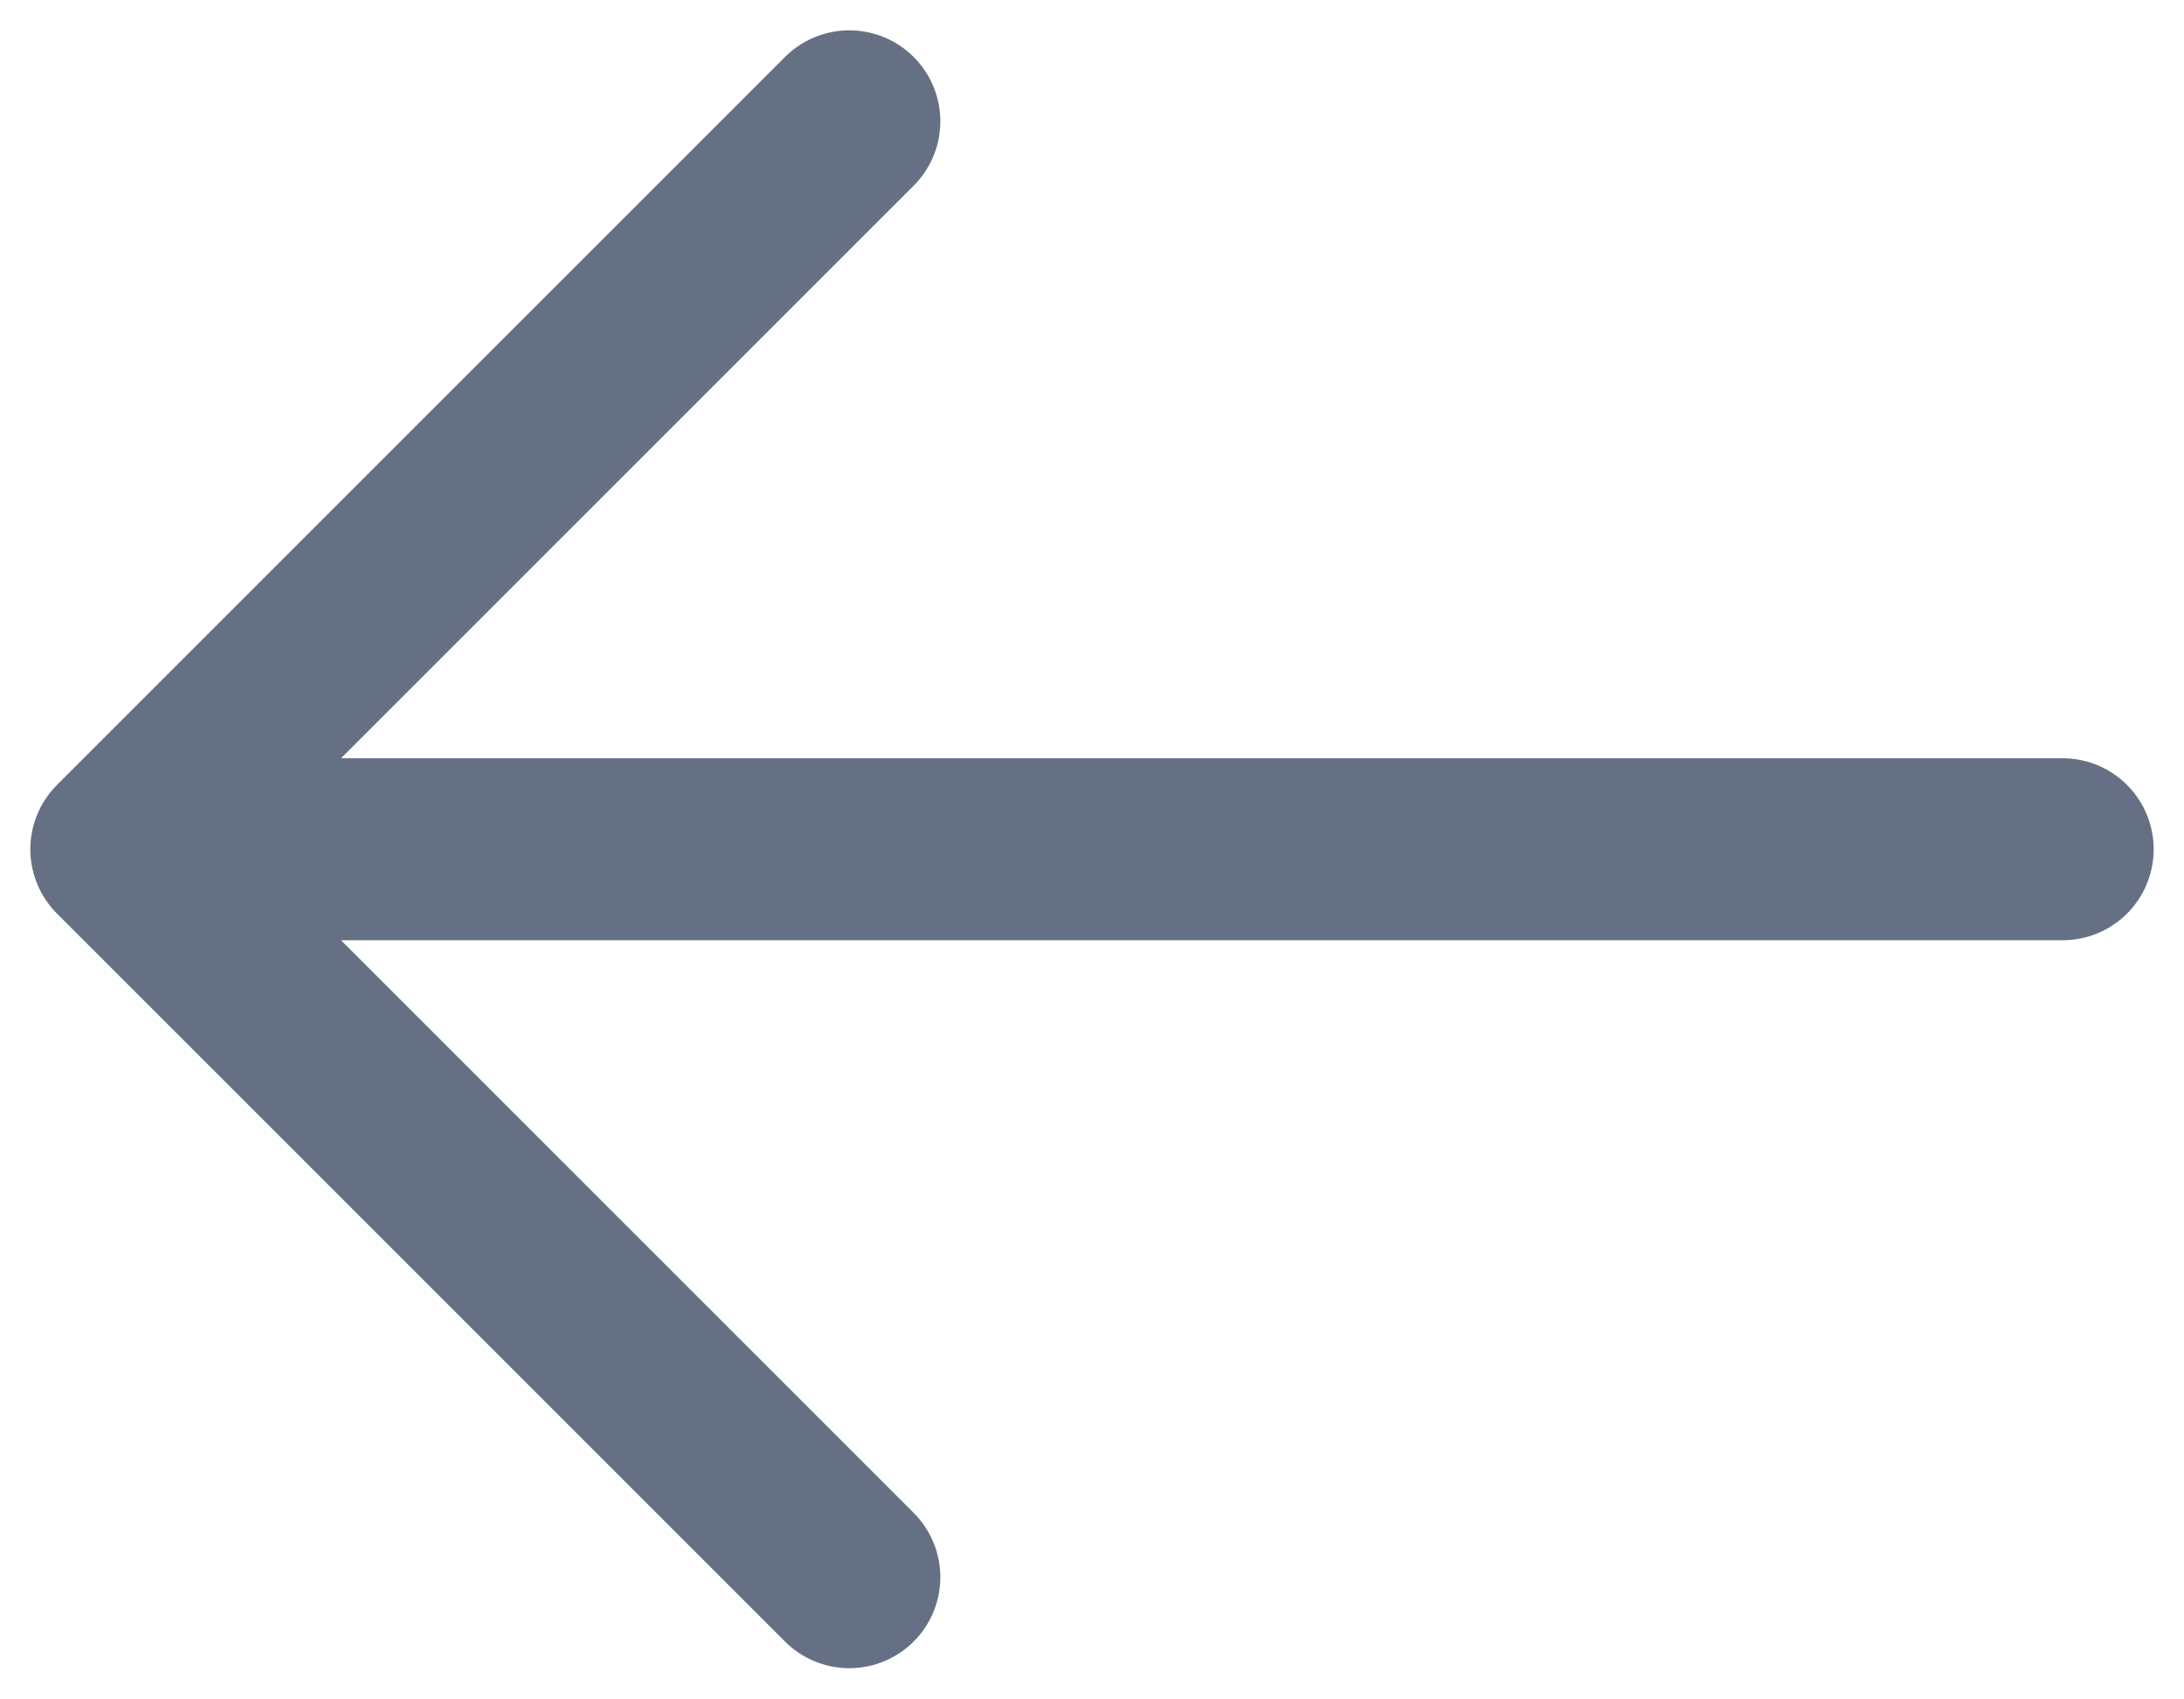
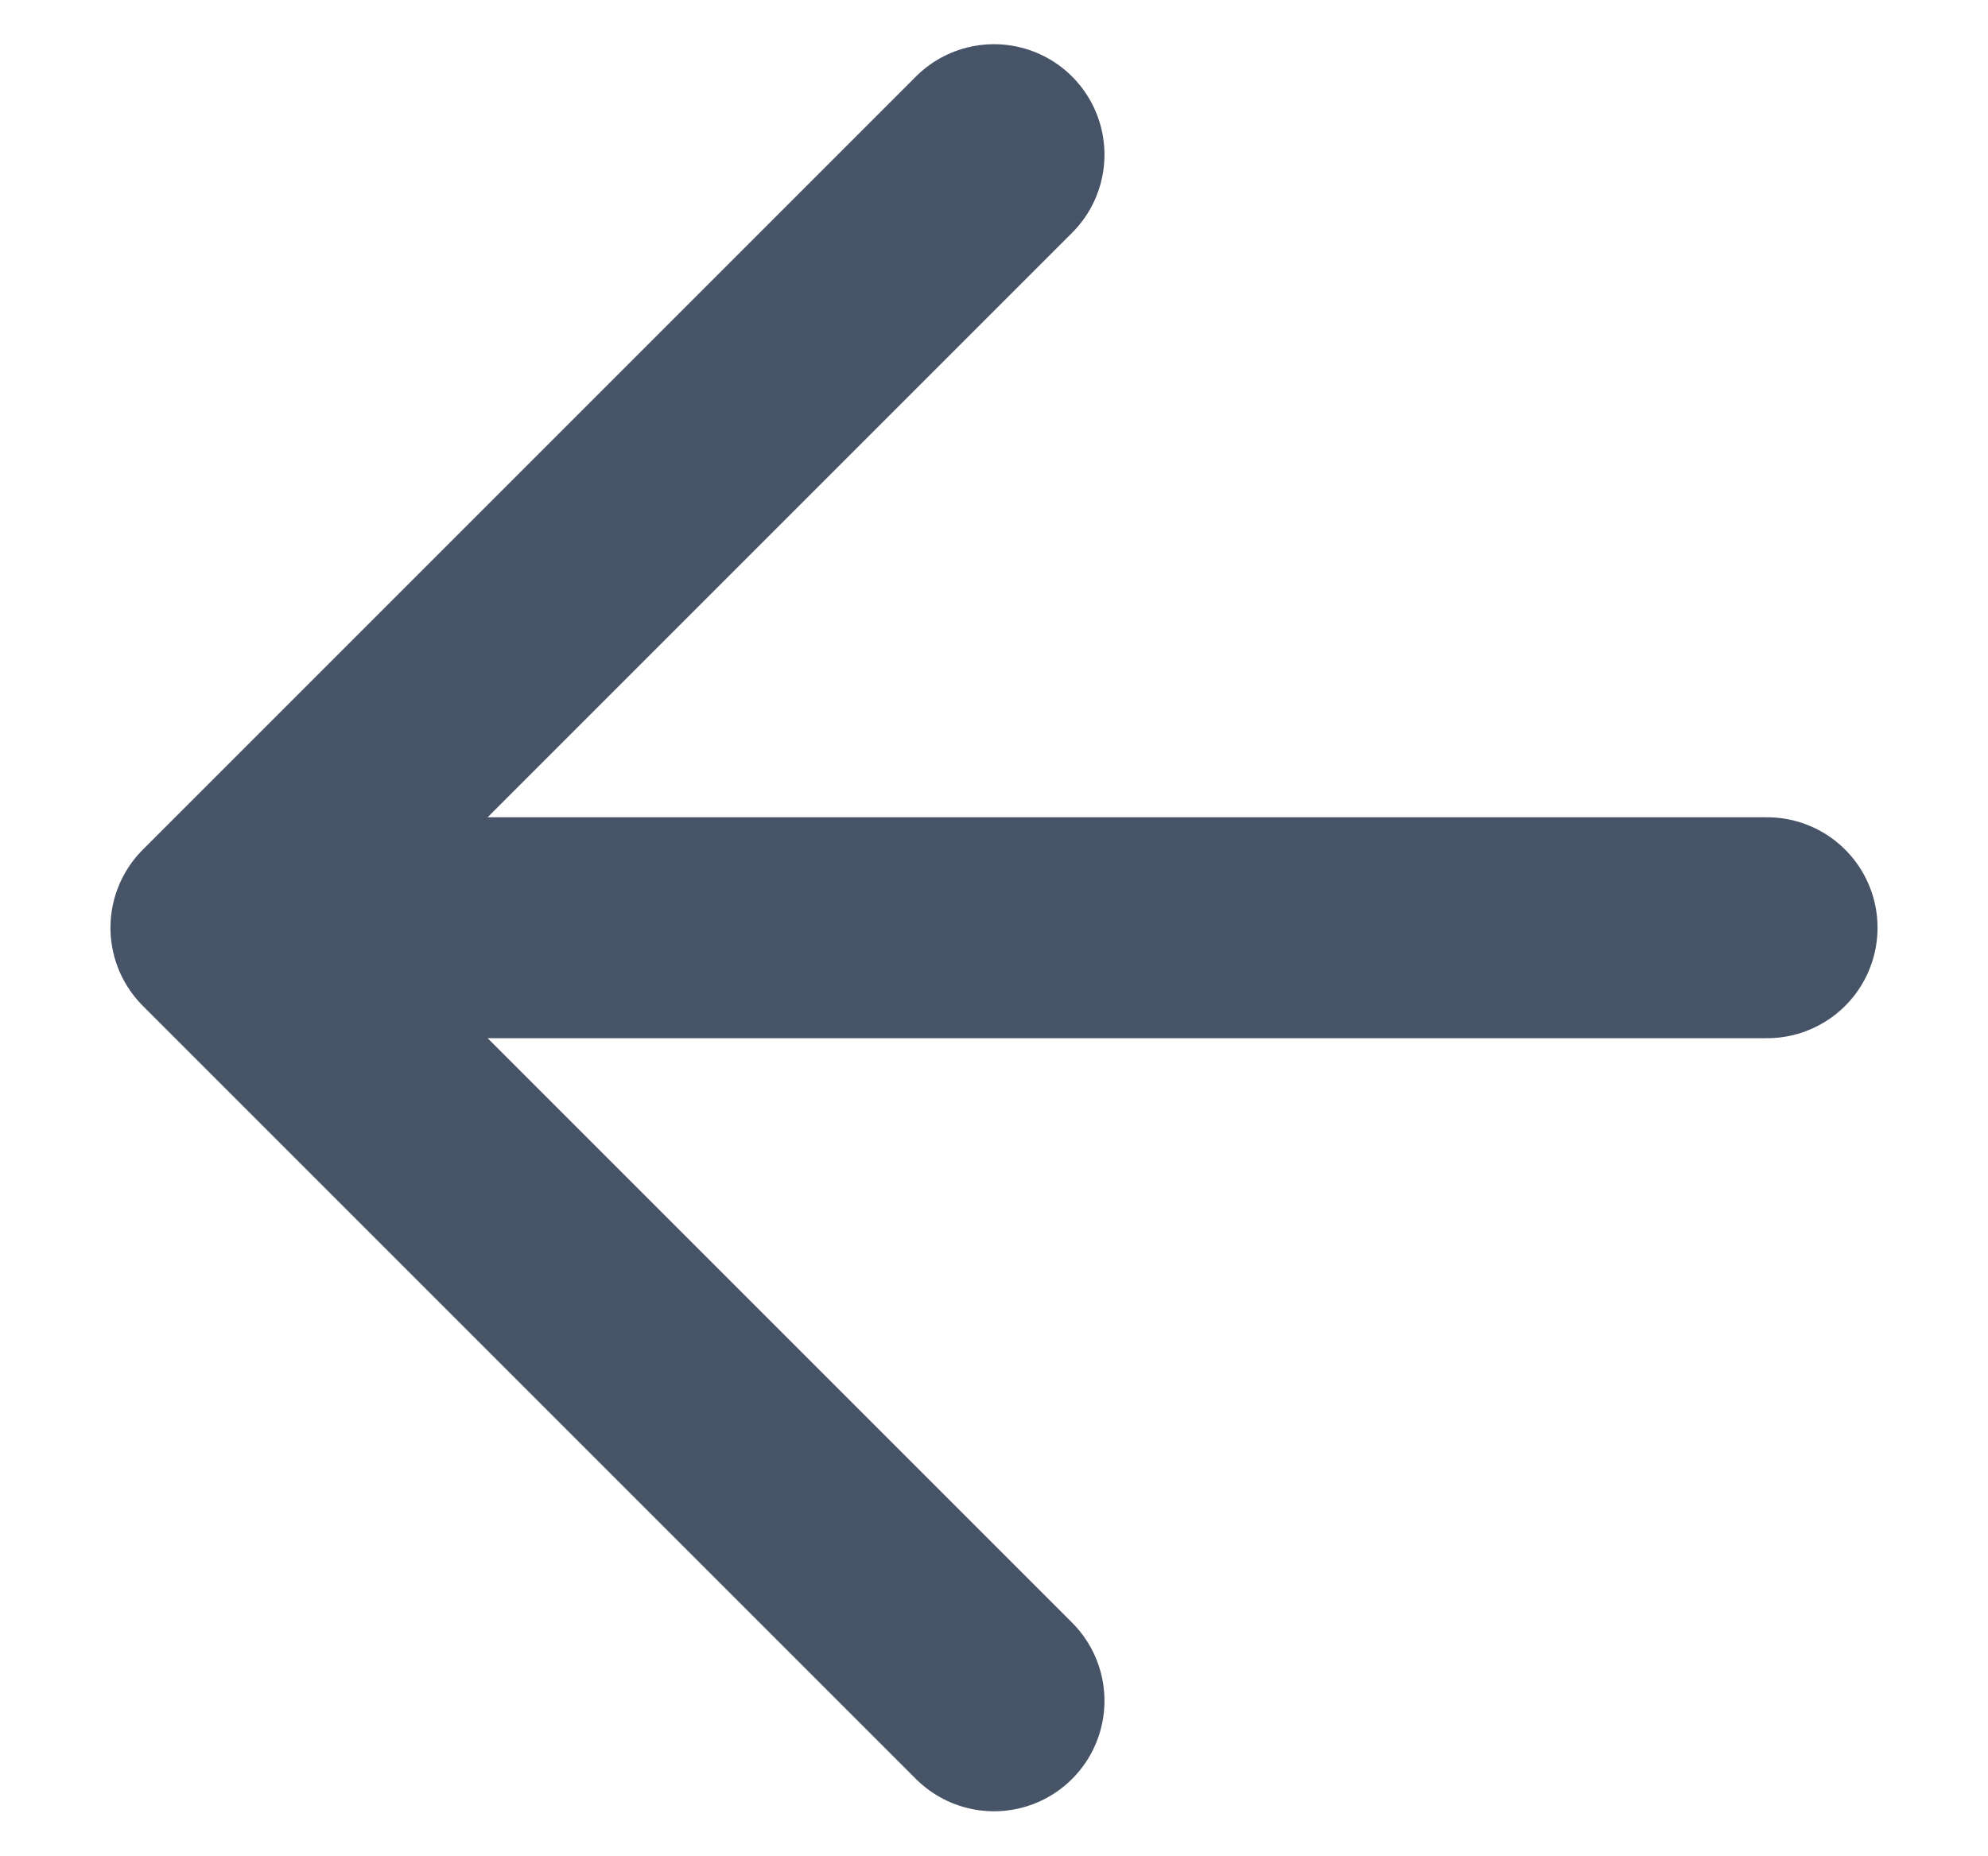
- <svg xmlns="http://www.w3.org/2000/svg" width="18" height="14" viewBox="0 0 18 14" fill="none">
-   <path d="M17 7H1M1 7L7 13M1 7L7 1" stroke="#667085" stroke-width="1.5" stroke-linecap="round" stroke-linejoin="round" />
+ <svg xmlns="http://www.w3.org/2000/svg" width="15" height="14" viewBox="0 0 15 14" fill="none">
+   <path d="M13.333 7H1.667M1.667 7L7.5 12.833M1.667 7L7.5 1.167" stroke="#475467" stroke-width="1.667" stroke-linecap="round" stroke-linejoin="round" />
</svg>
